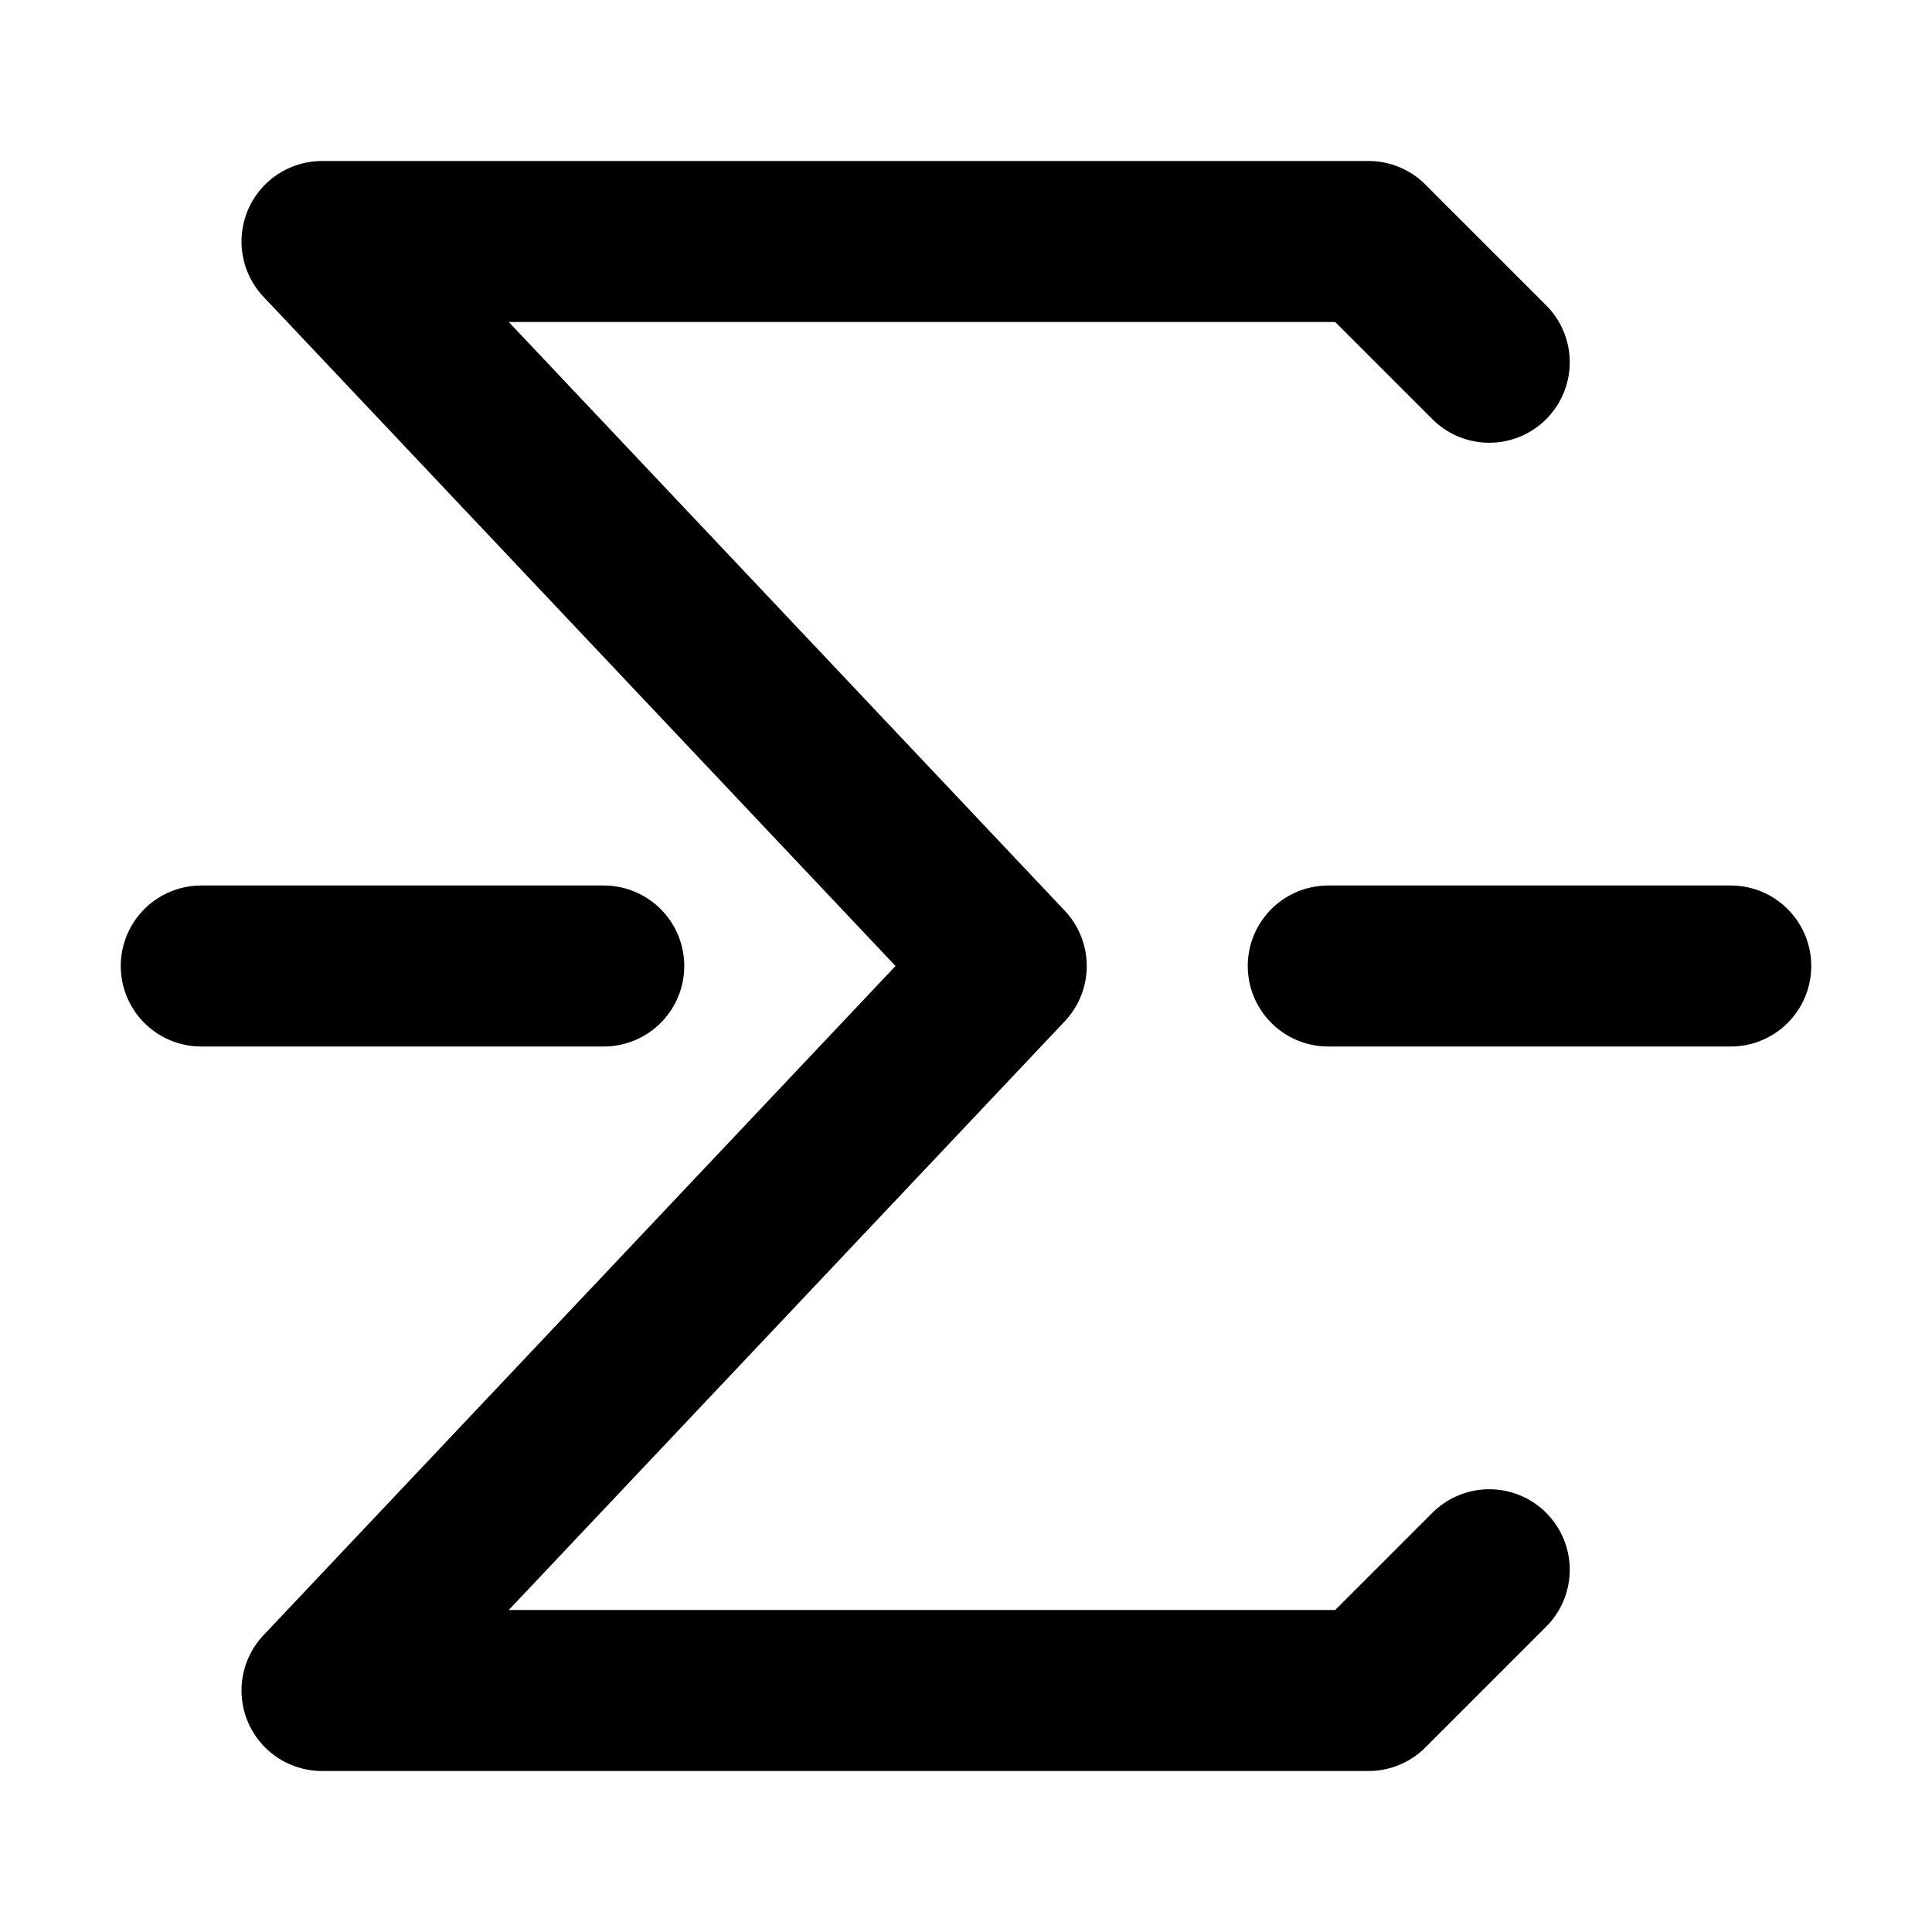
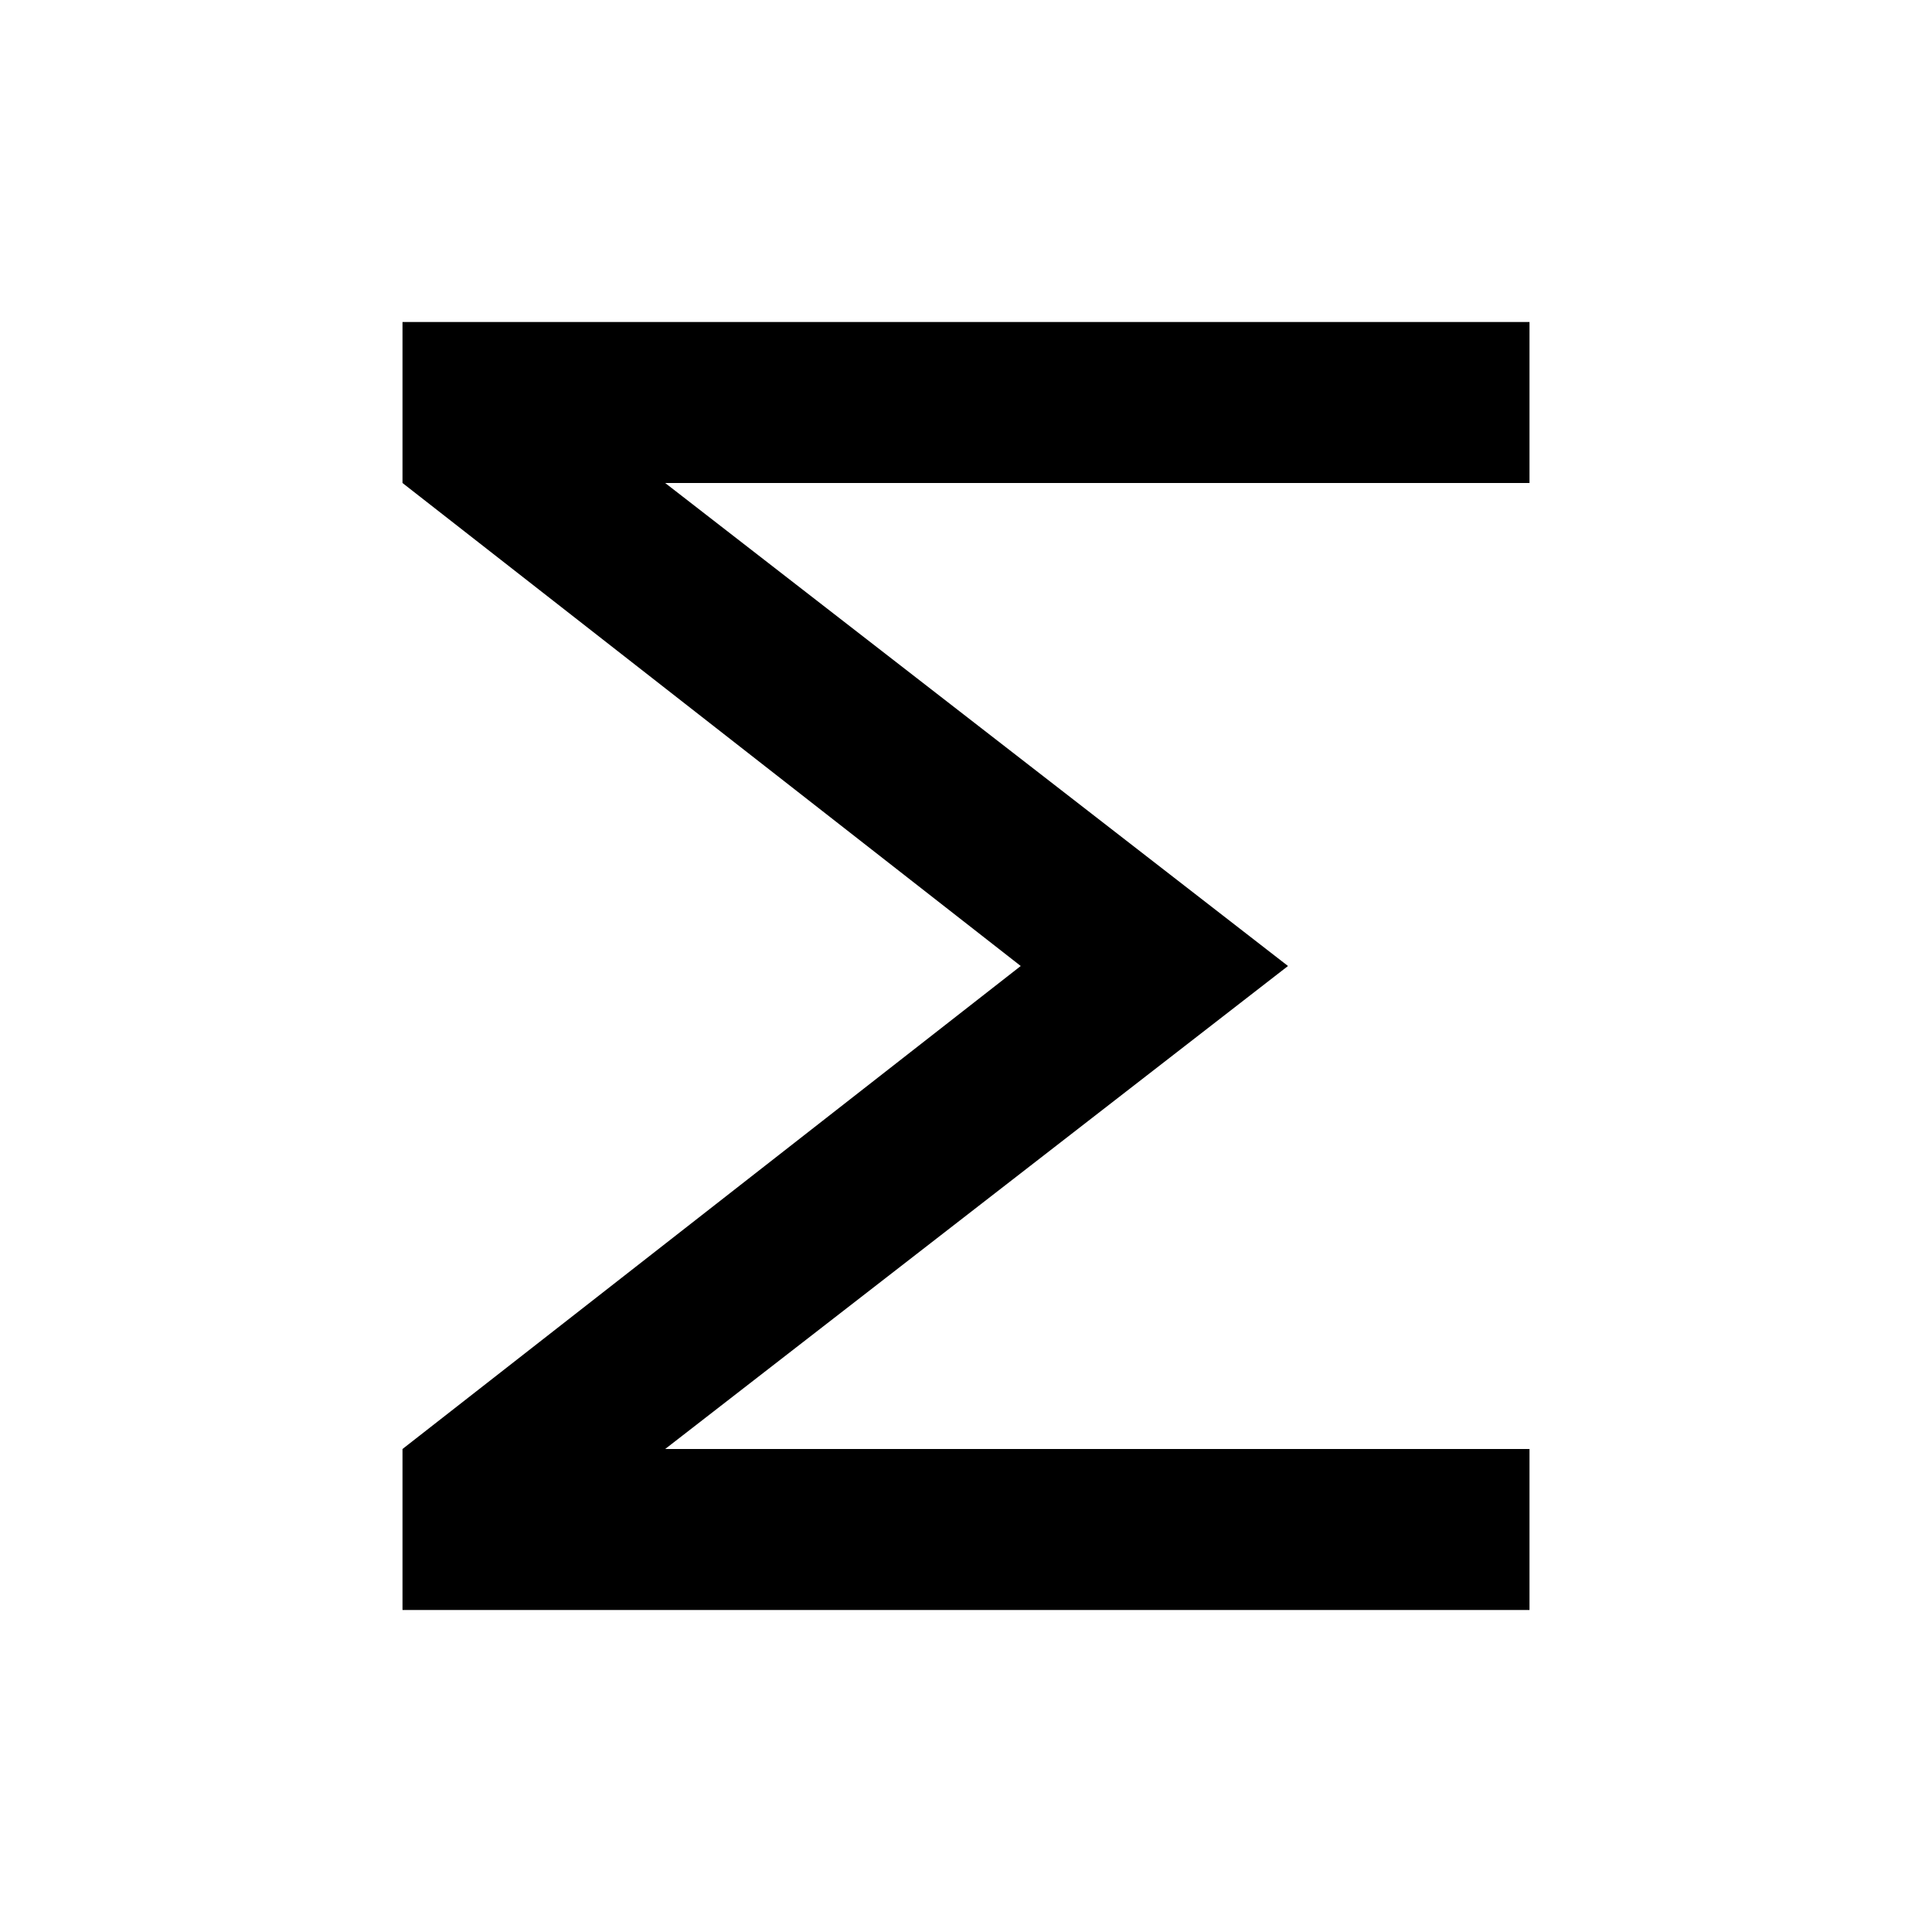
- <svg xmlns="http://www.w3.org/2000/svg" width="48" height="48" viewBox="0 0 48 48" fill="none">
-   <path d="M37 9L34 6H8L25 24L8 42H34L37 39" stroke="#000000" stroke-width="4" stroke-linecap="round" stroke-linejoin="round" />
-   <path d="M5 24H15" stroke="#000000" stroke-width="4" stroke-linecap="round" stroke-linejoin="round" />
-   <path d="M33 24H43" stroke="#000000" stroke-width="4" stroke-linecap="round" stroke-linejoin="round" />
+ <svg xmlns="http://www.w3.org/2000/svg" viewBox="0 0 24 24" width="256" height="256">
+   <path fill="none" d="M0 0h24v24H0z" />
+   <path d="M5 18l7.68-6L5 6V4h14v2H8.263L16 12l-7.737 6H19v2H5v-2z" fill="#000" />
</svg>
